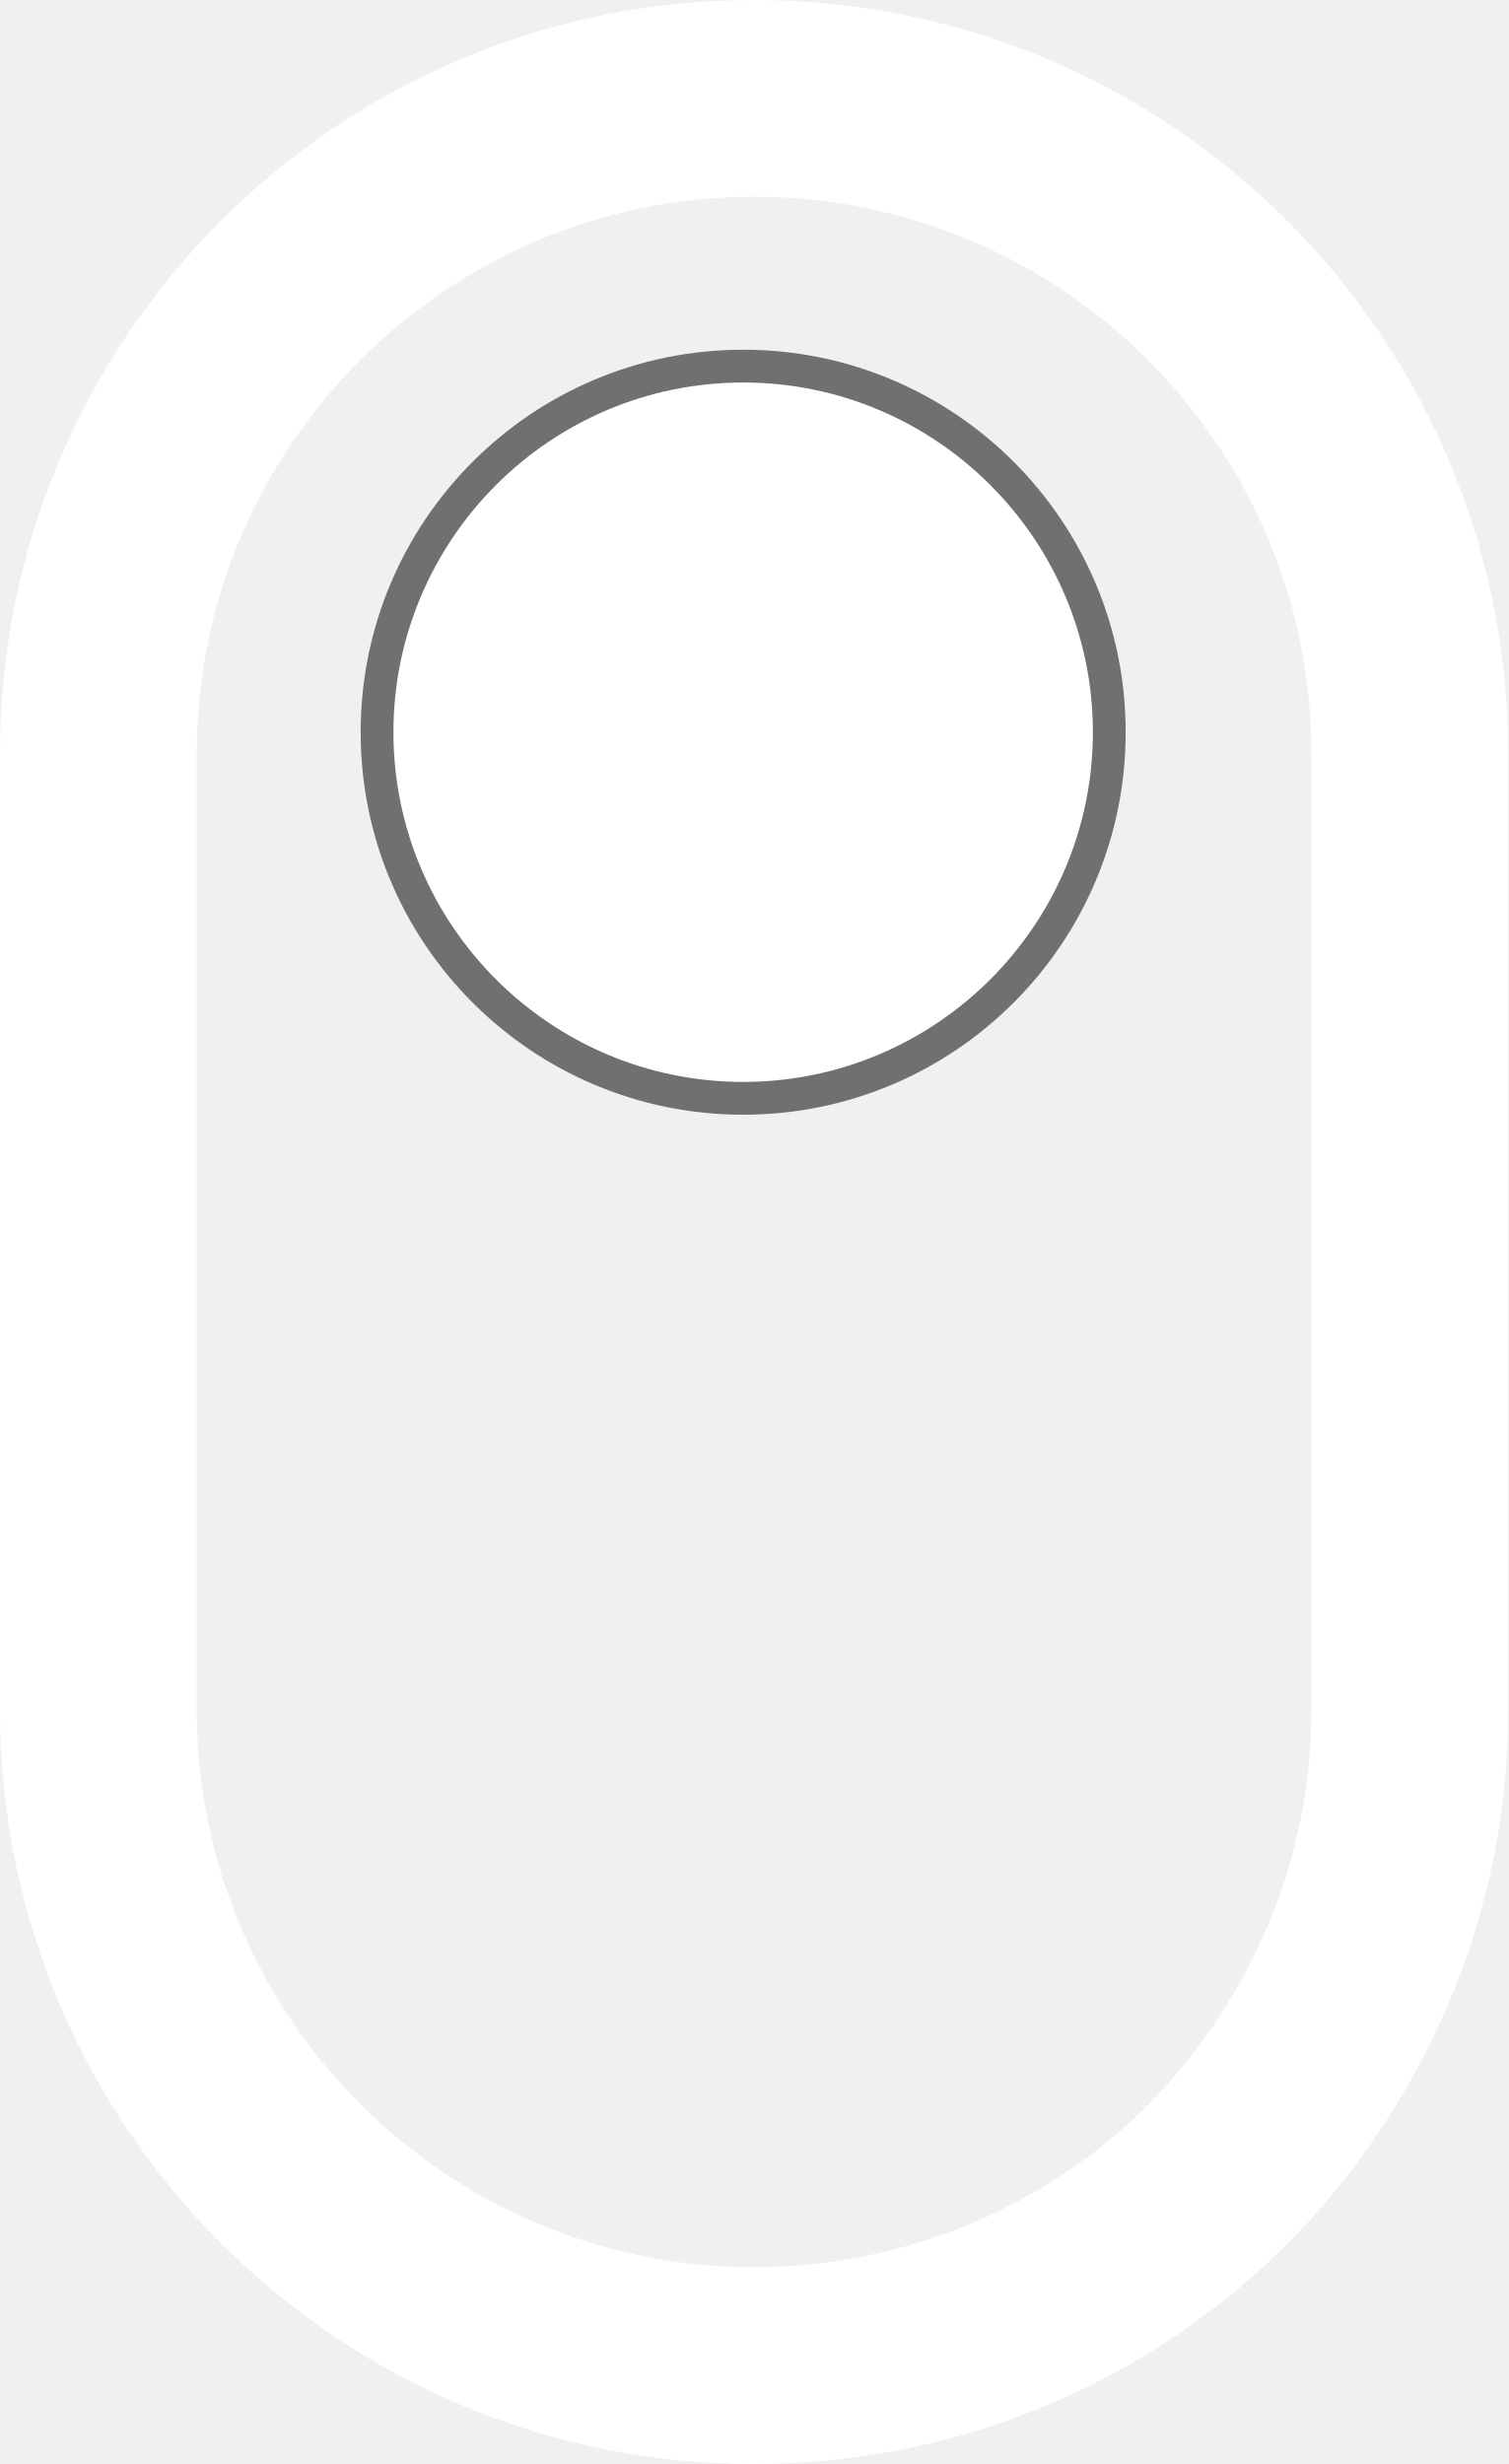
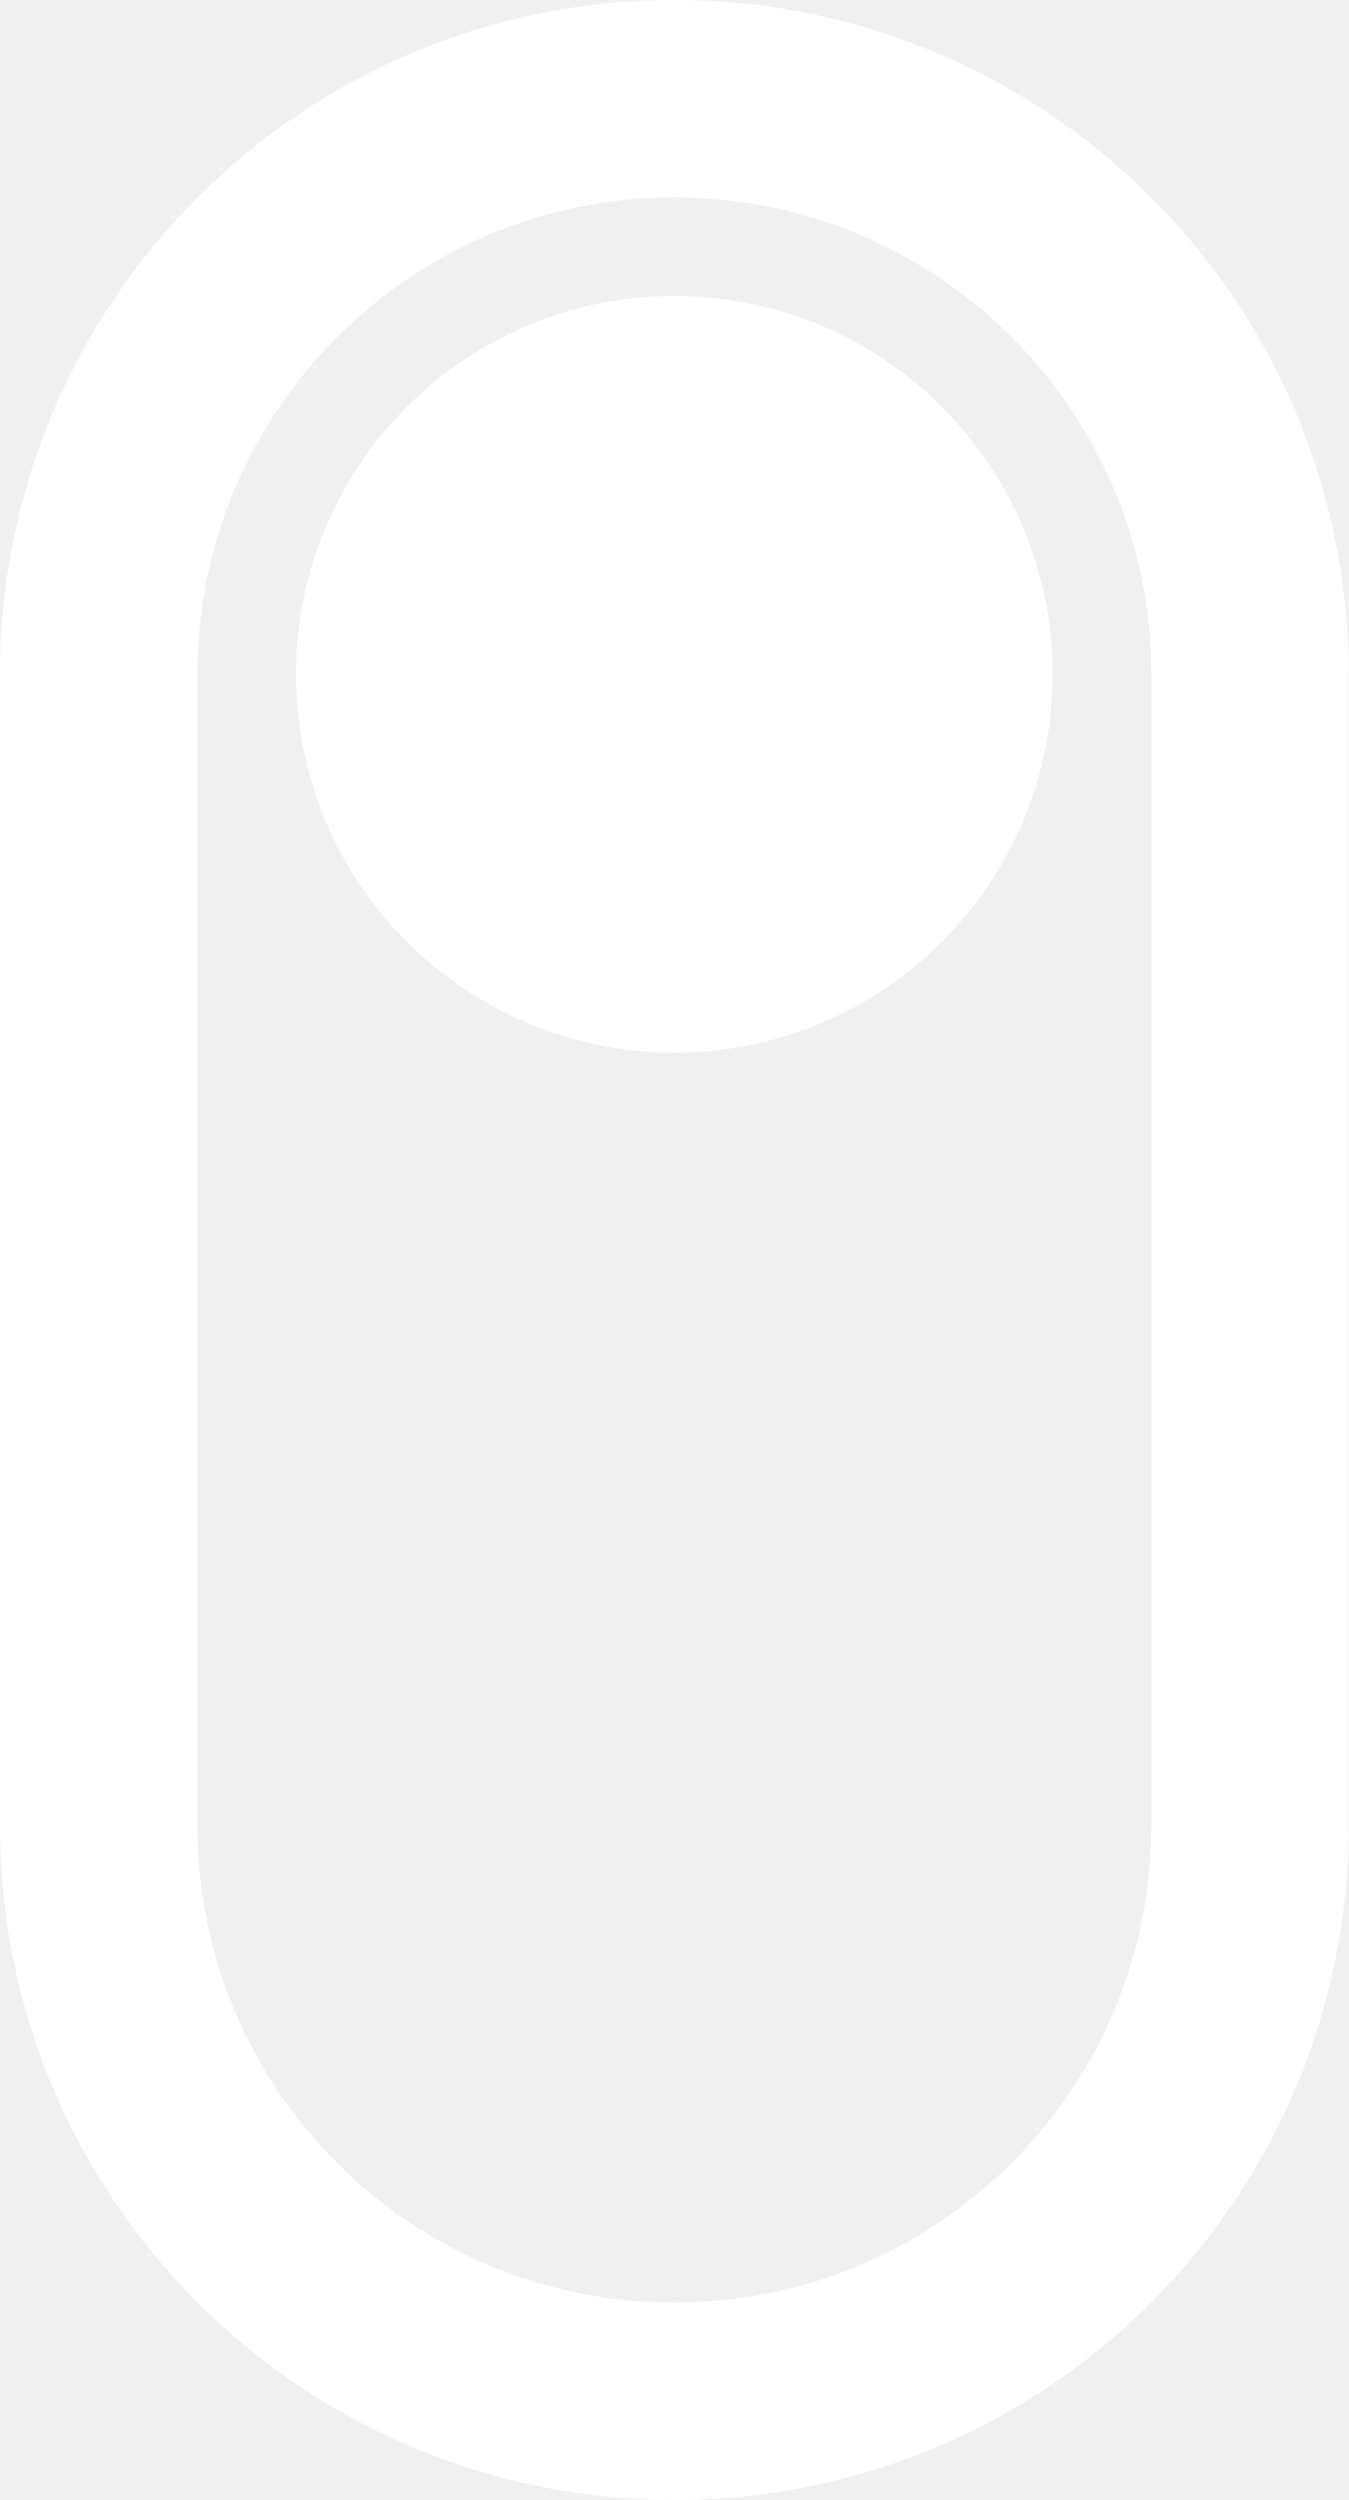
- <svg width="46" height="75.155" viewBox="0 0 46 75.155">
-   <g id="scroll" transform="translate(-216 -710)">
-     <g id="Path_1" data-name="Path 1" transform="translate(216 710)" fill="none">
-       <path d="M23,0A23,23,0,0,1,46,23V52.155a23,23,0,1,1-46,0V23A23,23,0,0,1,23,0Z" stroke="none" />
-       <path d="M 23 6 C 13.626 6 6 13.626 6 23 L 6 52.155 C 6 61.529 13.626 69.155 23 69.155 C 28.274 69.155 33.295 66.697 36.431 62.578 C 38.766 59.514 40 55.91 40 52.155 L 40 23 C 40 13.626 32.374 6 23 6 M 23 0 C 35.703 0 46 10.297 46 23 L 46 52.155 C 46 57.388 44.252 62.214 41.204 66.214 C 37.107 71.595 30.469 75.155 23 75.155 C 10.297 75.155 0 64.857 0 52.155 L 0 23 C 0 10.297 10.297 0 23 0 Z" stroke="none" fill="#fff" />
+ <svg width="41" height="76" viewBox="0 0 41 76">
+   <g id="scroll" transform="translate(-415 -710)">
+     <g id="Rectangle_11" data-name="Rectangle 11" transform="translate(415 710)" fill="none" stroke="#fff" stroke-width="6">
+       <rect width="41" height="76" rx="20.5" stroke="none" />
+       <rect x="3" y="3" width="35" height="70" rx="17.5" fill="none" />
    </g>
-     <g id="Path_2" data-name="Path 2" transform="translate(227 720.667)" fill="#fff">
-       <path d="M 11.667 22.833 C 8.684 22.833 5.88 21.672 3.771 19.563 C 1.662 17.454 0.5 14.649 0.5 11.667 C 0.5 8.684 1.662 5.88 3.771 3.771 C 5.88 1.662 8.684 0.5 11.667 0.5 C 14.649 0.5 17.454 1.662 19.563 3.771 C 21.672 5.88 22.833 8.684 22.833 11.667 C 22.833 14.649 21.672 17.454 19.563 19.563 C 17.454 21.672 14.649 22.833 11.667 22.833 Z" stroke="none" />
-       <path d="M 11.667 1 C 5.785 1 1 5.785 1 11.667 C 1 17.548 5.785 22.333 11.667 22.333 C 17.548 22.333 22.333 17.548 22.333 11.667 C 22.333 5.785 17.548 1 11.667 1 M 11.667 -3.814697265625e-06 C 18.11 -3.814697265625e-06 23.333 5.223 23.333 11.667 C 23.333 18.11 18.11 23.333 11.667 23.333 C 5.223 23.333 3.814697265625e-06 18.11 3.814697265625e-06 11.667 C 3.814697265625e-06 5.223 5.223 -3.814697265625e-06 11.667 -3.814697265625e-06 Z" stroke="none" fill="#707070" />
-     </g>
+     <circle id="Ellipse_4" data-name="Ellipse 4" cx="11.5" cy="11.5" r="11.5" transform="translate(424 719)" fill="#fff" />
  </g>
</svg>
